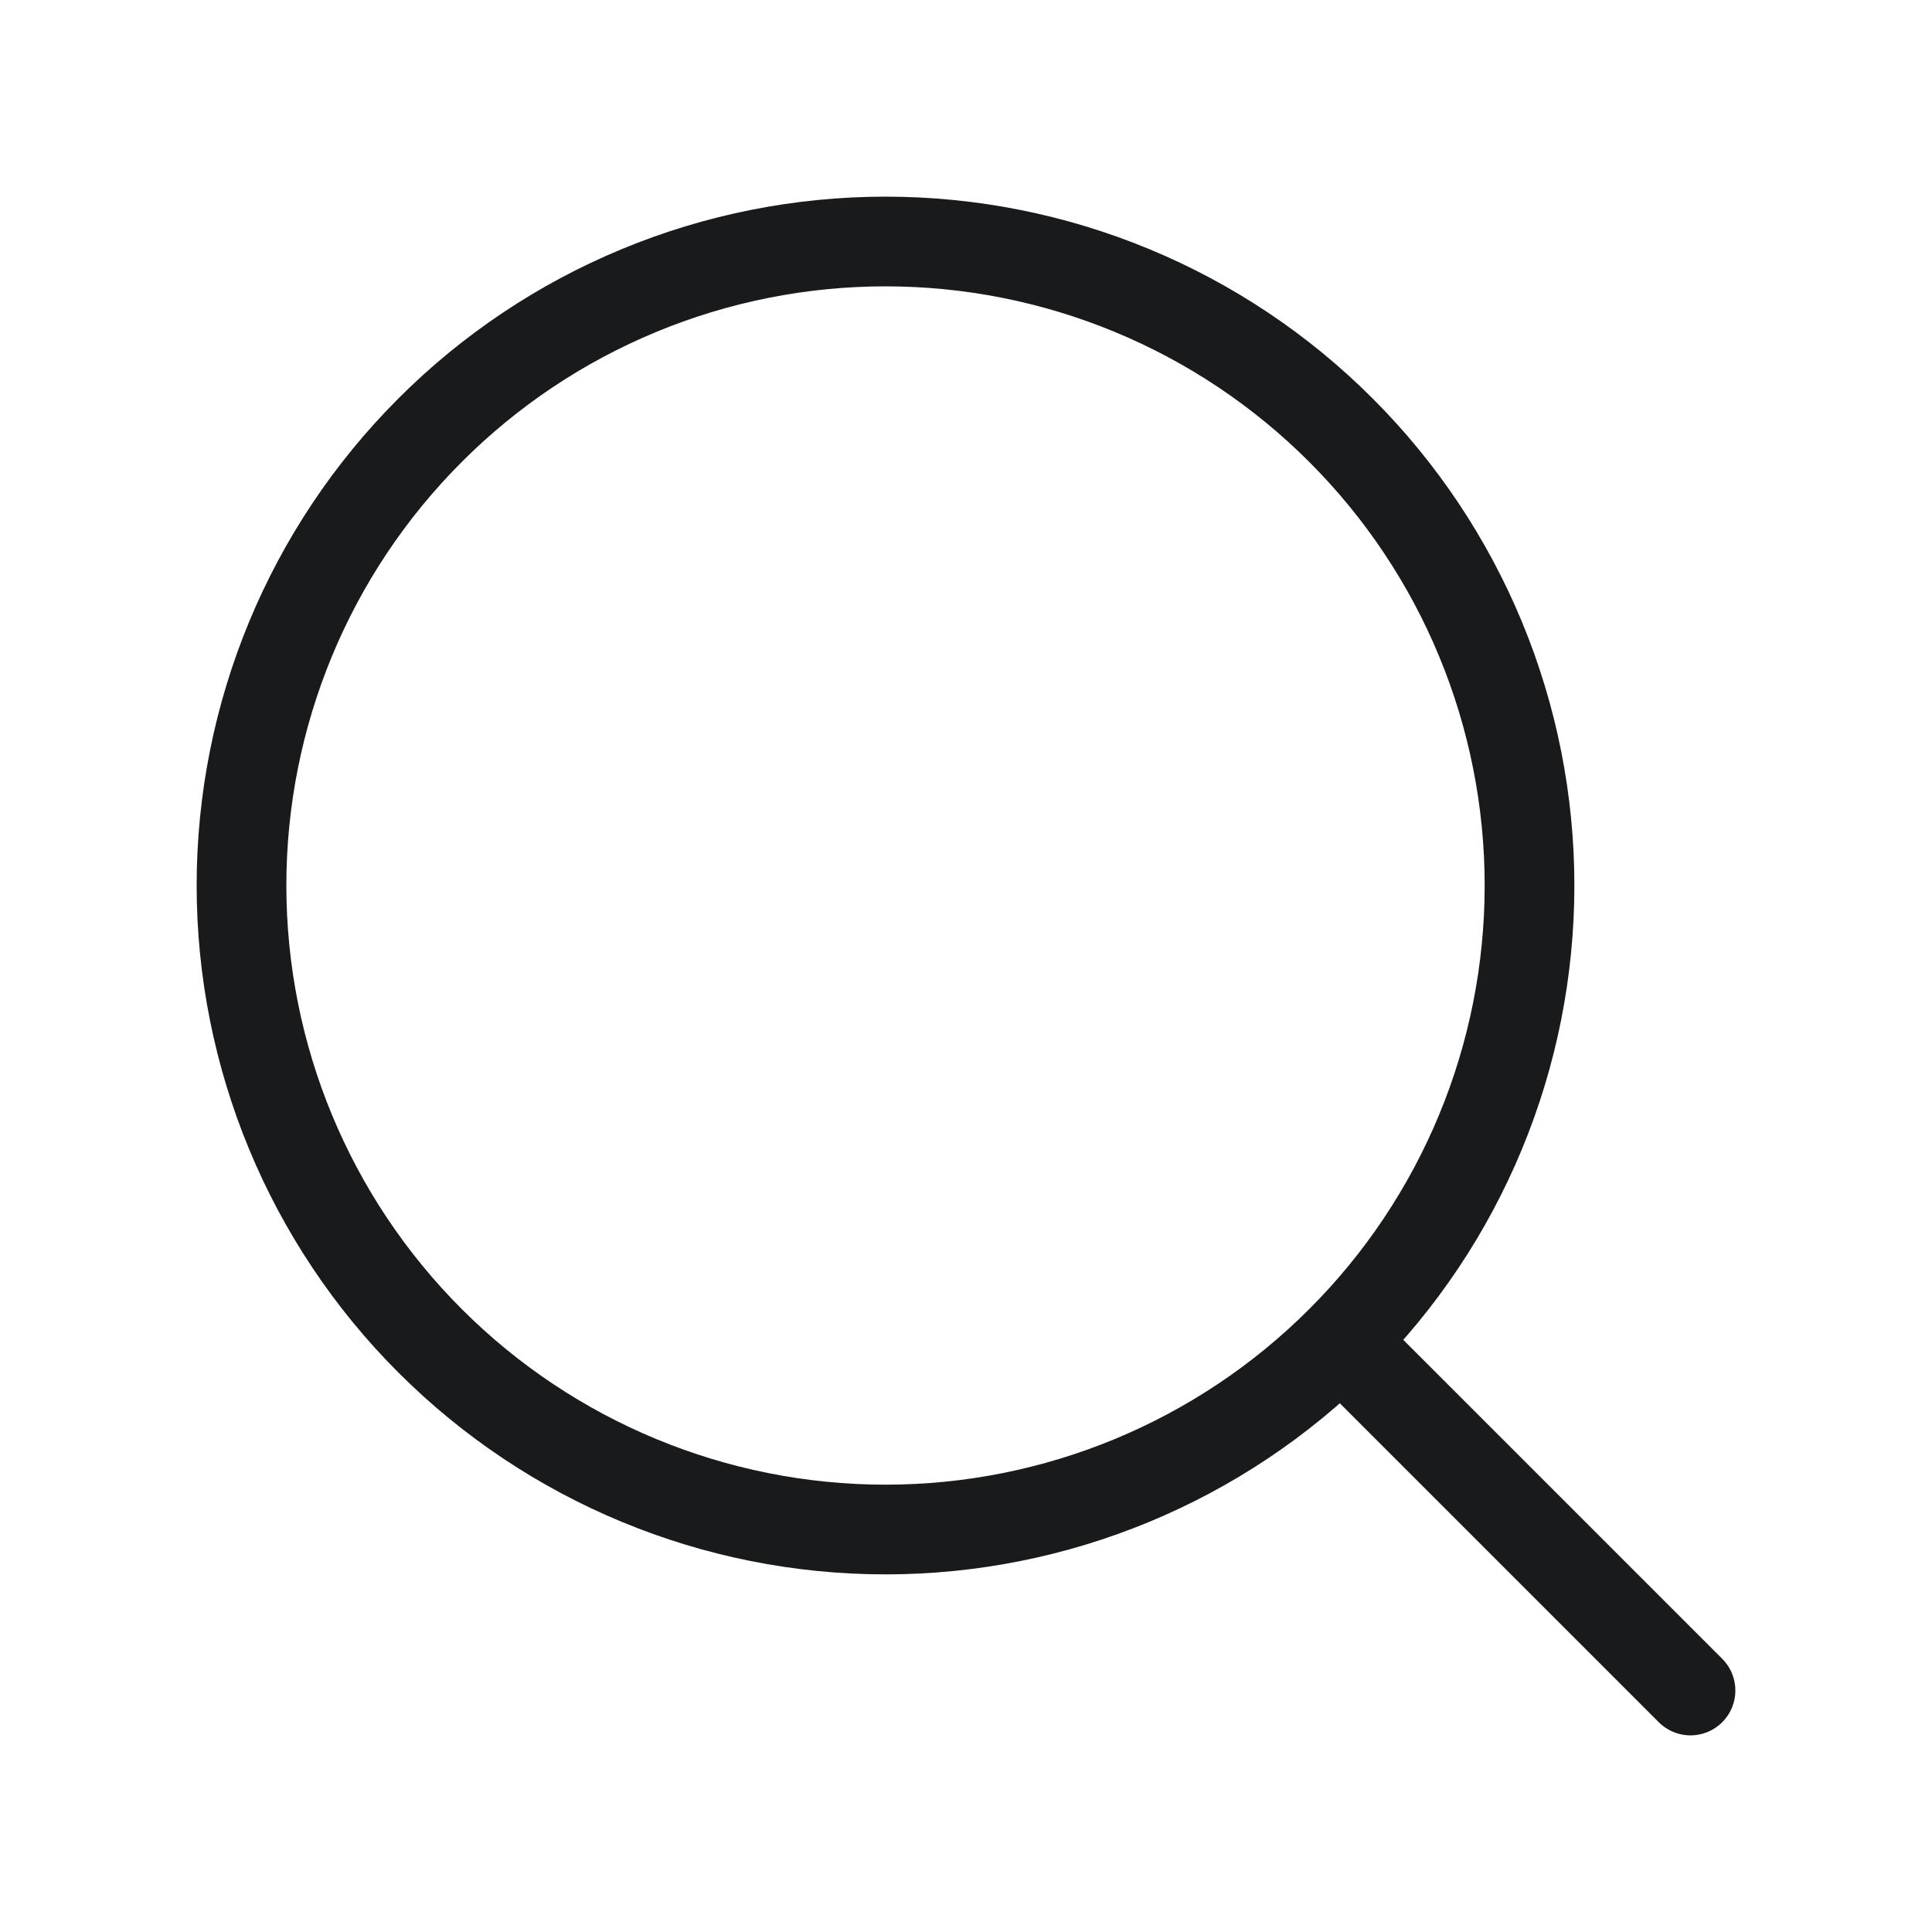
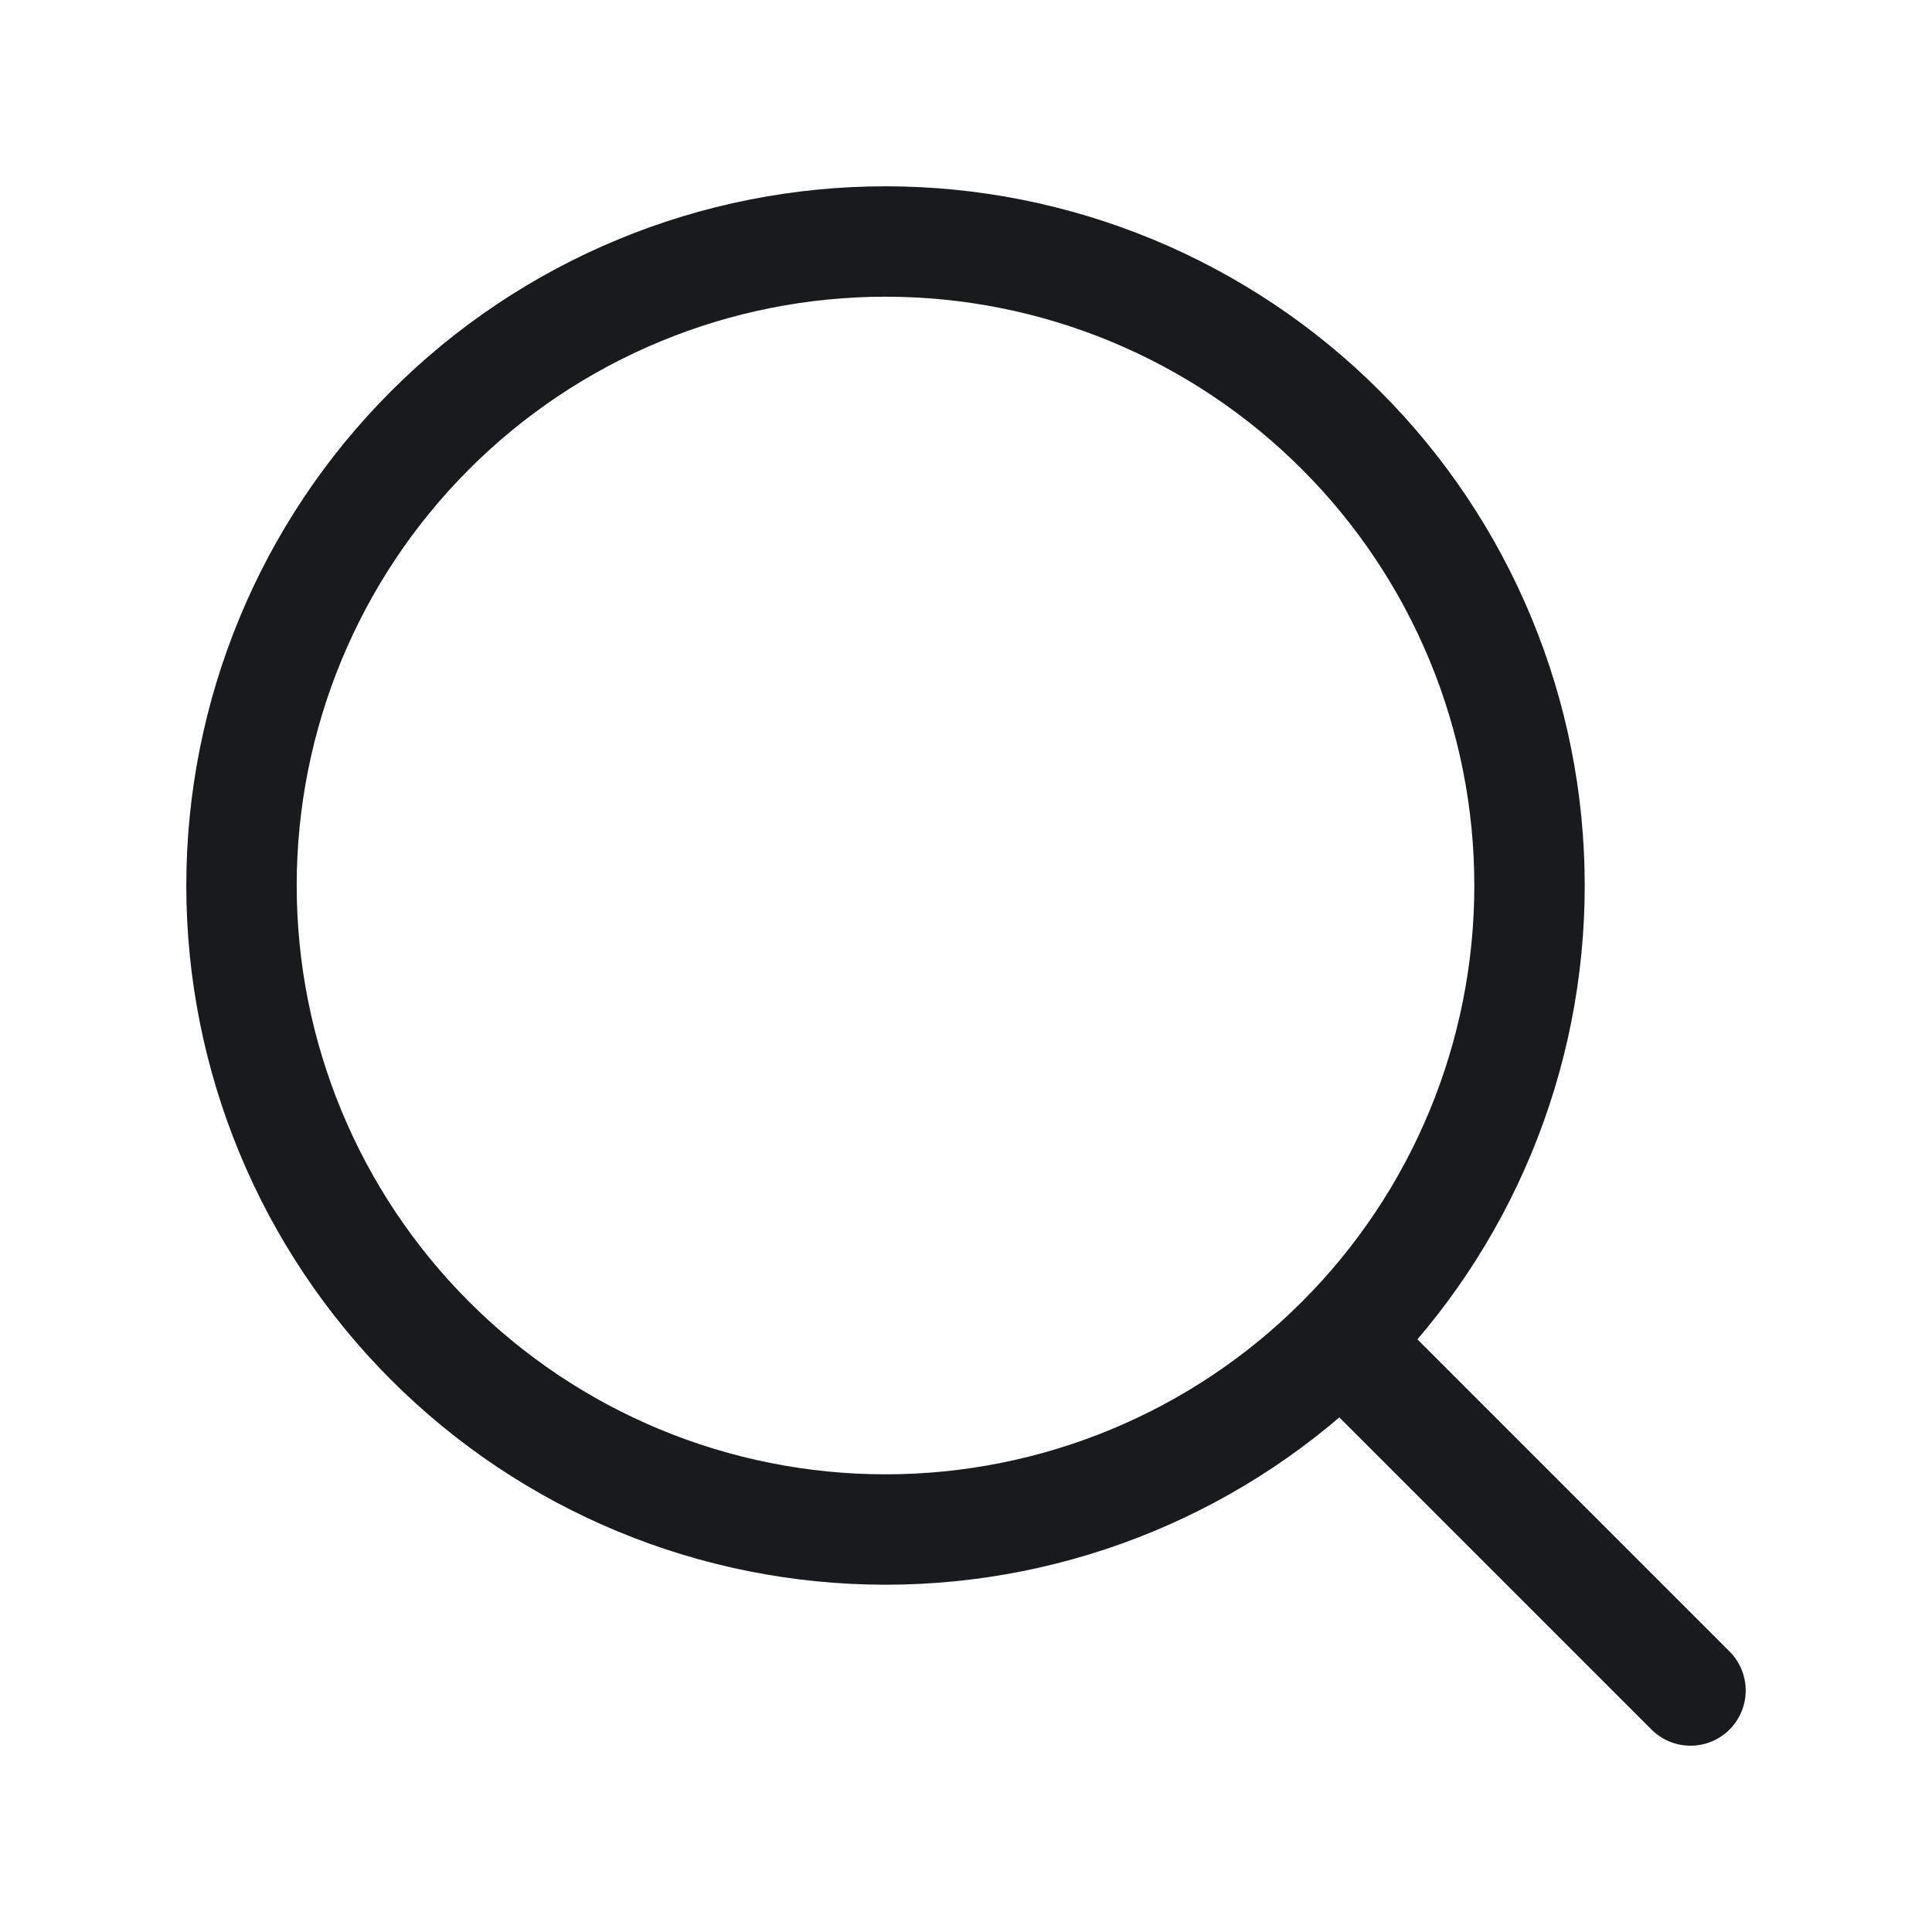
<svg xmlns="http://www.w3.org/2000/svg" width="28" height="28" viewBox="0 0 28 28" fill="none">
-   <path d="M24.5 24.5L19.433 19.433M19.433 19.433C20.3 18.567 20.988 17.538 21.457 16.405C21.926 15.273 22.167 14.059 22.167 12.833C22.167 11.608 21.926 10.394 21.457 9.262C20.988 8.129 20.3 7.1 19.433 6.234C18.567 5.367 17.538 4.679 16.405 4.21C15.273 3.741 14.059 3.5 12.834 3.5C11.608 3.5 10.394 3.741 9.262 4.21C8.129 4.679 7.1 5.367 6.234 6.234C4.483 7.984 3.5 10.358 3.5 12.833C3.5 15.309 4.483 17.683 6.234 19.433C7.984 21.183 10.358 22.167 12.834 22.167C15.309 22.167 17.683 21.183 19.433 19.433Z" stroke="#191A1C" stroke-width="1.3" stroke-linecap="round" stroke-linejoin="round" />
+   <path d="M24.5 24.5L19.433 19.433M19.433 19.433C20.3 18.567 20.988 17.538 21.457 16.405C21.926 15.273 22.167 14.059 22.167 12.834C22.167 11.608 21.926 10.394 21.457 9.262C20.988 8.129 20.3 7.1 19.433 6.234C18.567 5.367 17.538 4.68 16.405 4.21C15.273 3.741 14.059 3.5 12.834 3.5C11.608 3.5 10.394 3.741 9.262 4.21C8.129 4.68 7.1 5.367 6.234 6.234C4.483 7.984 3.5 10.358 3.5 12.834C3.5 15.309 4.483 17.683 6.234 19.433C7.984 21.184 10.358 22.167 12.834 22.167C15.309 22.167 17.683 21.184 19.433 19.433Z" stroke="#191A1C" stroke-width="1.6" stroke-linecap="round" stroke-linejoin="round" />
</svg>
